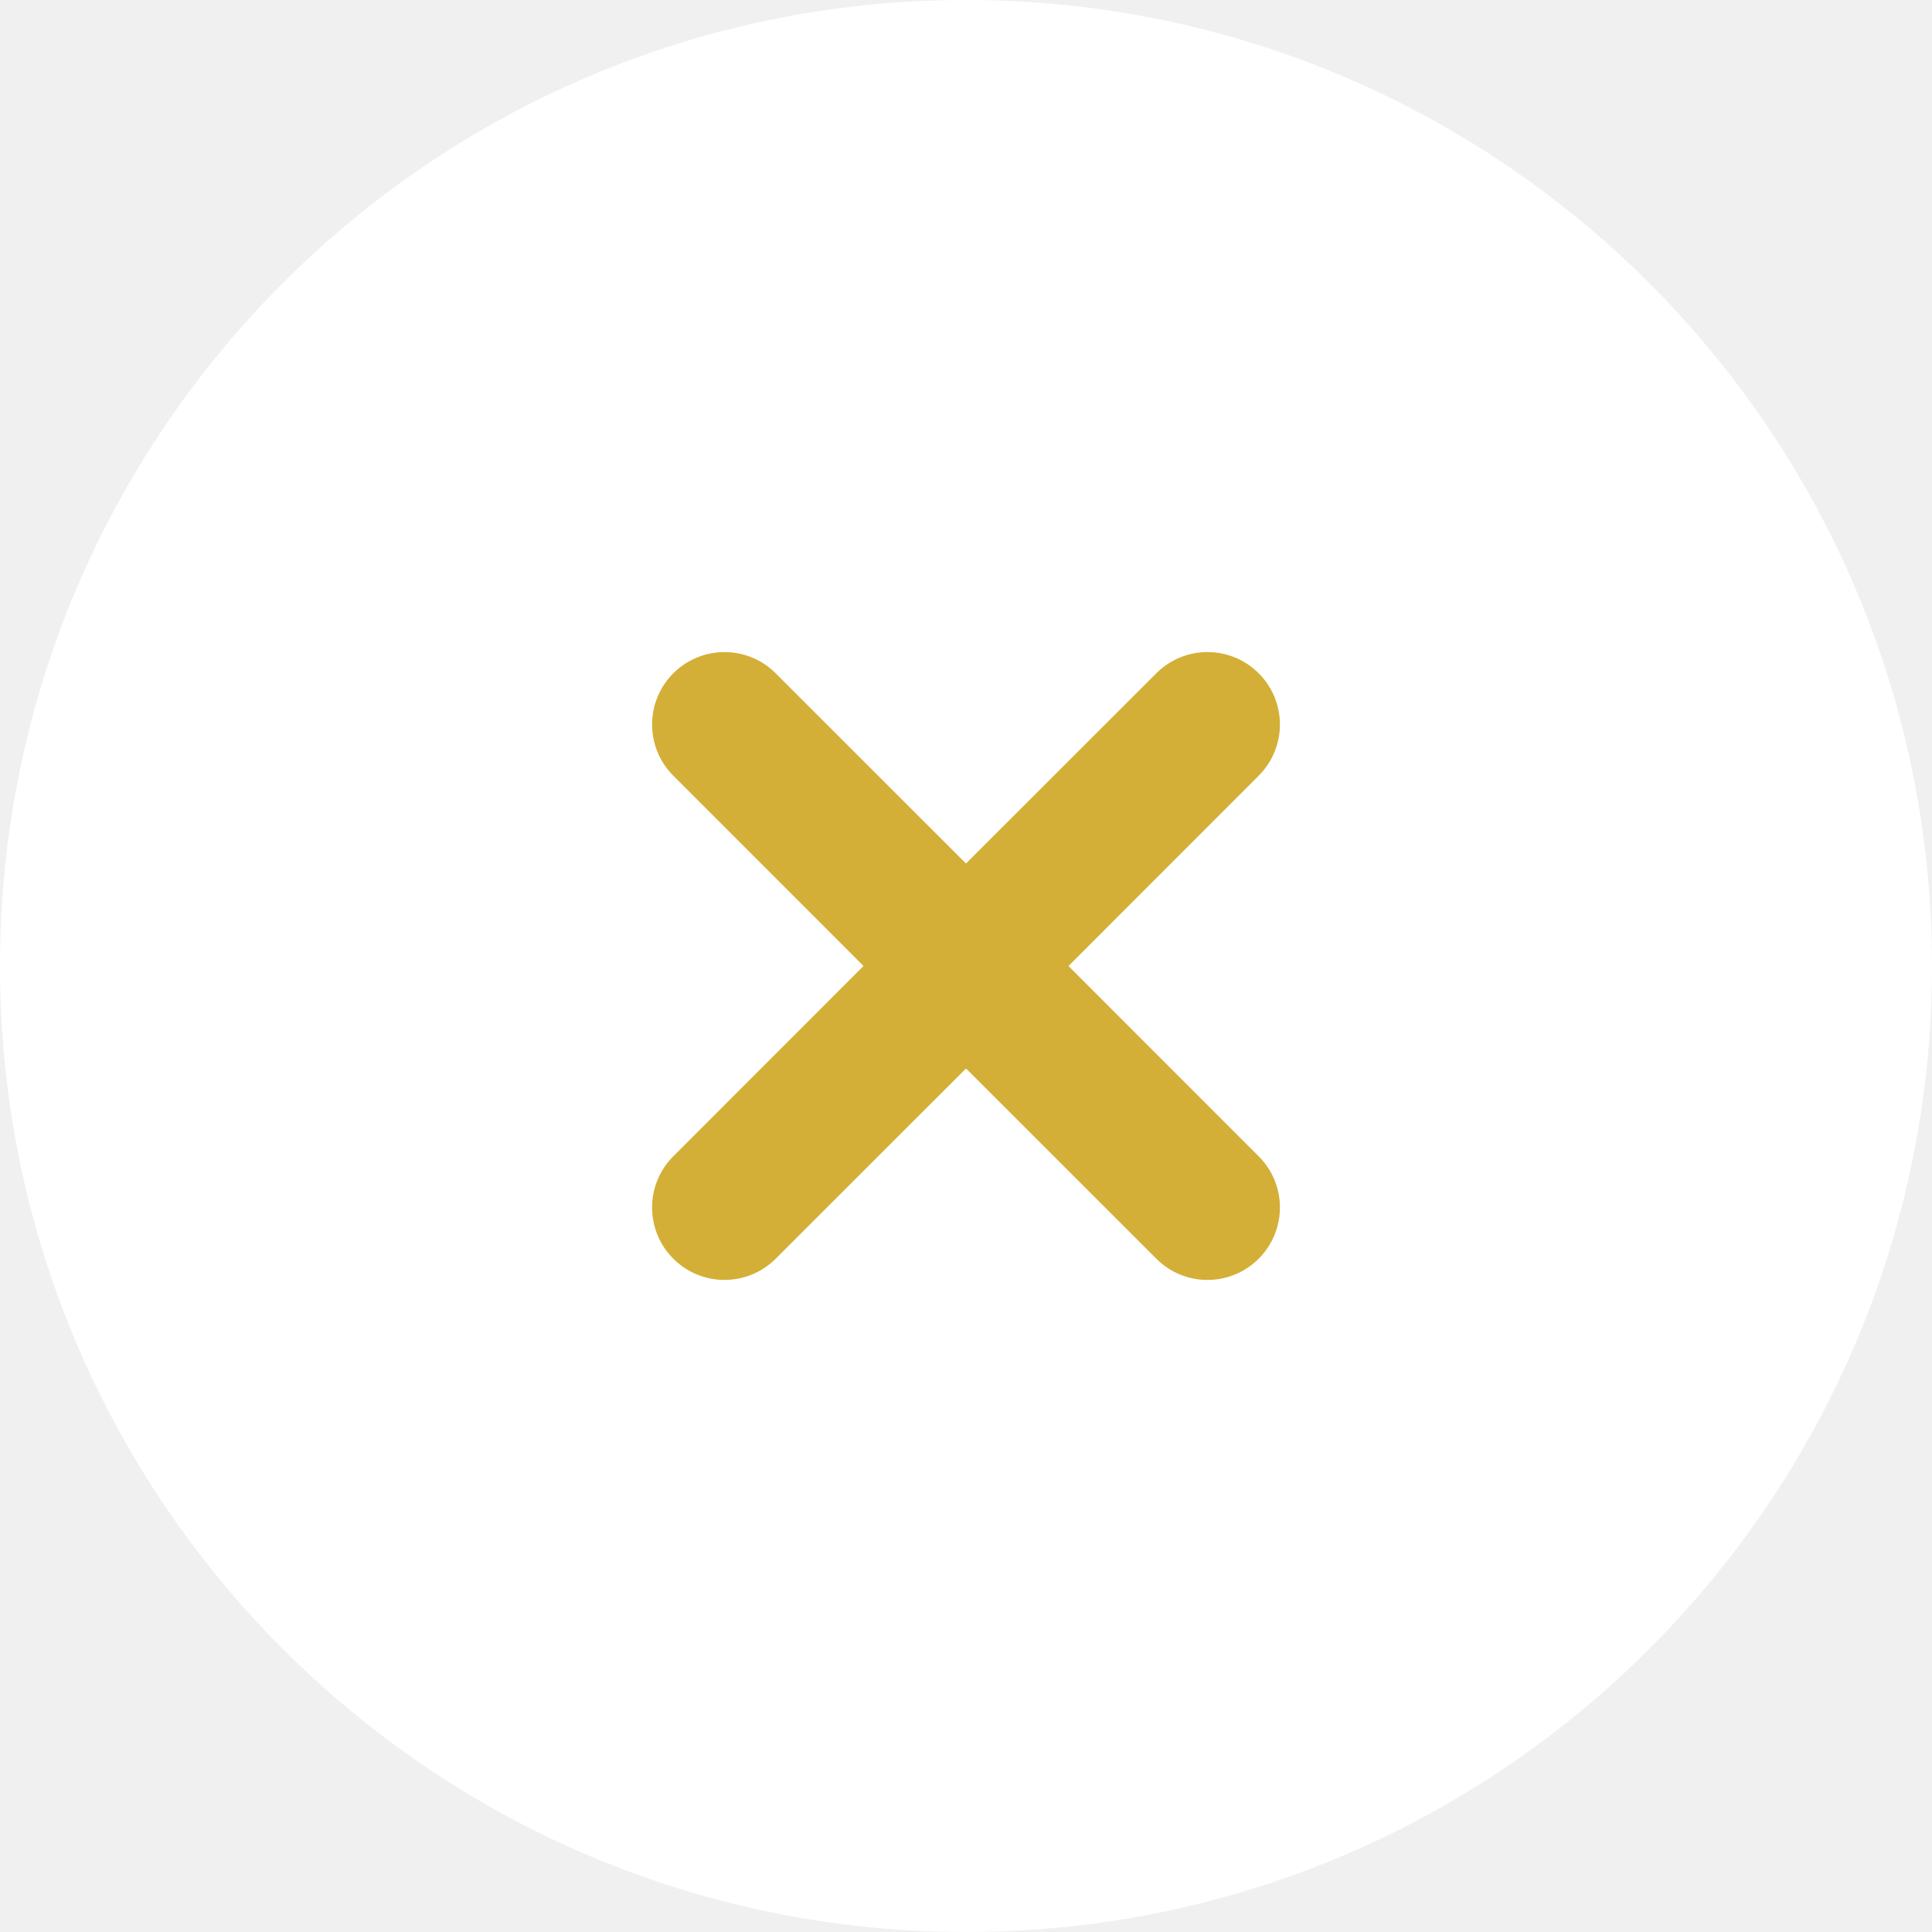
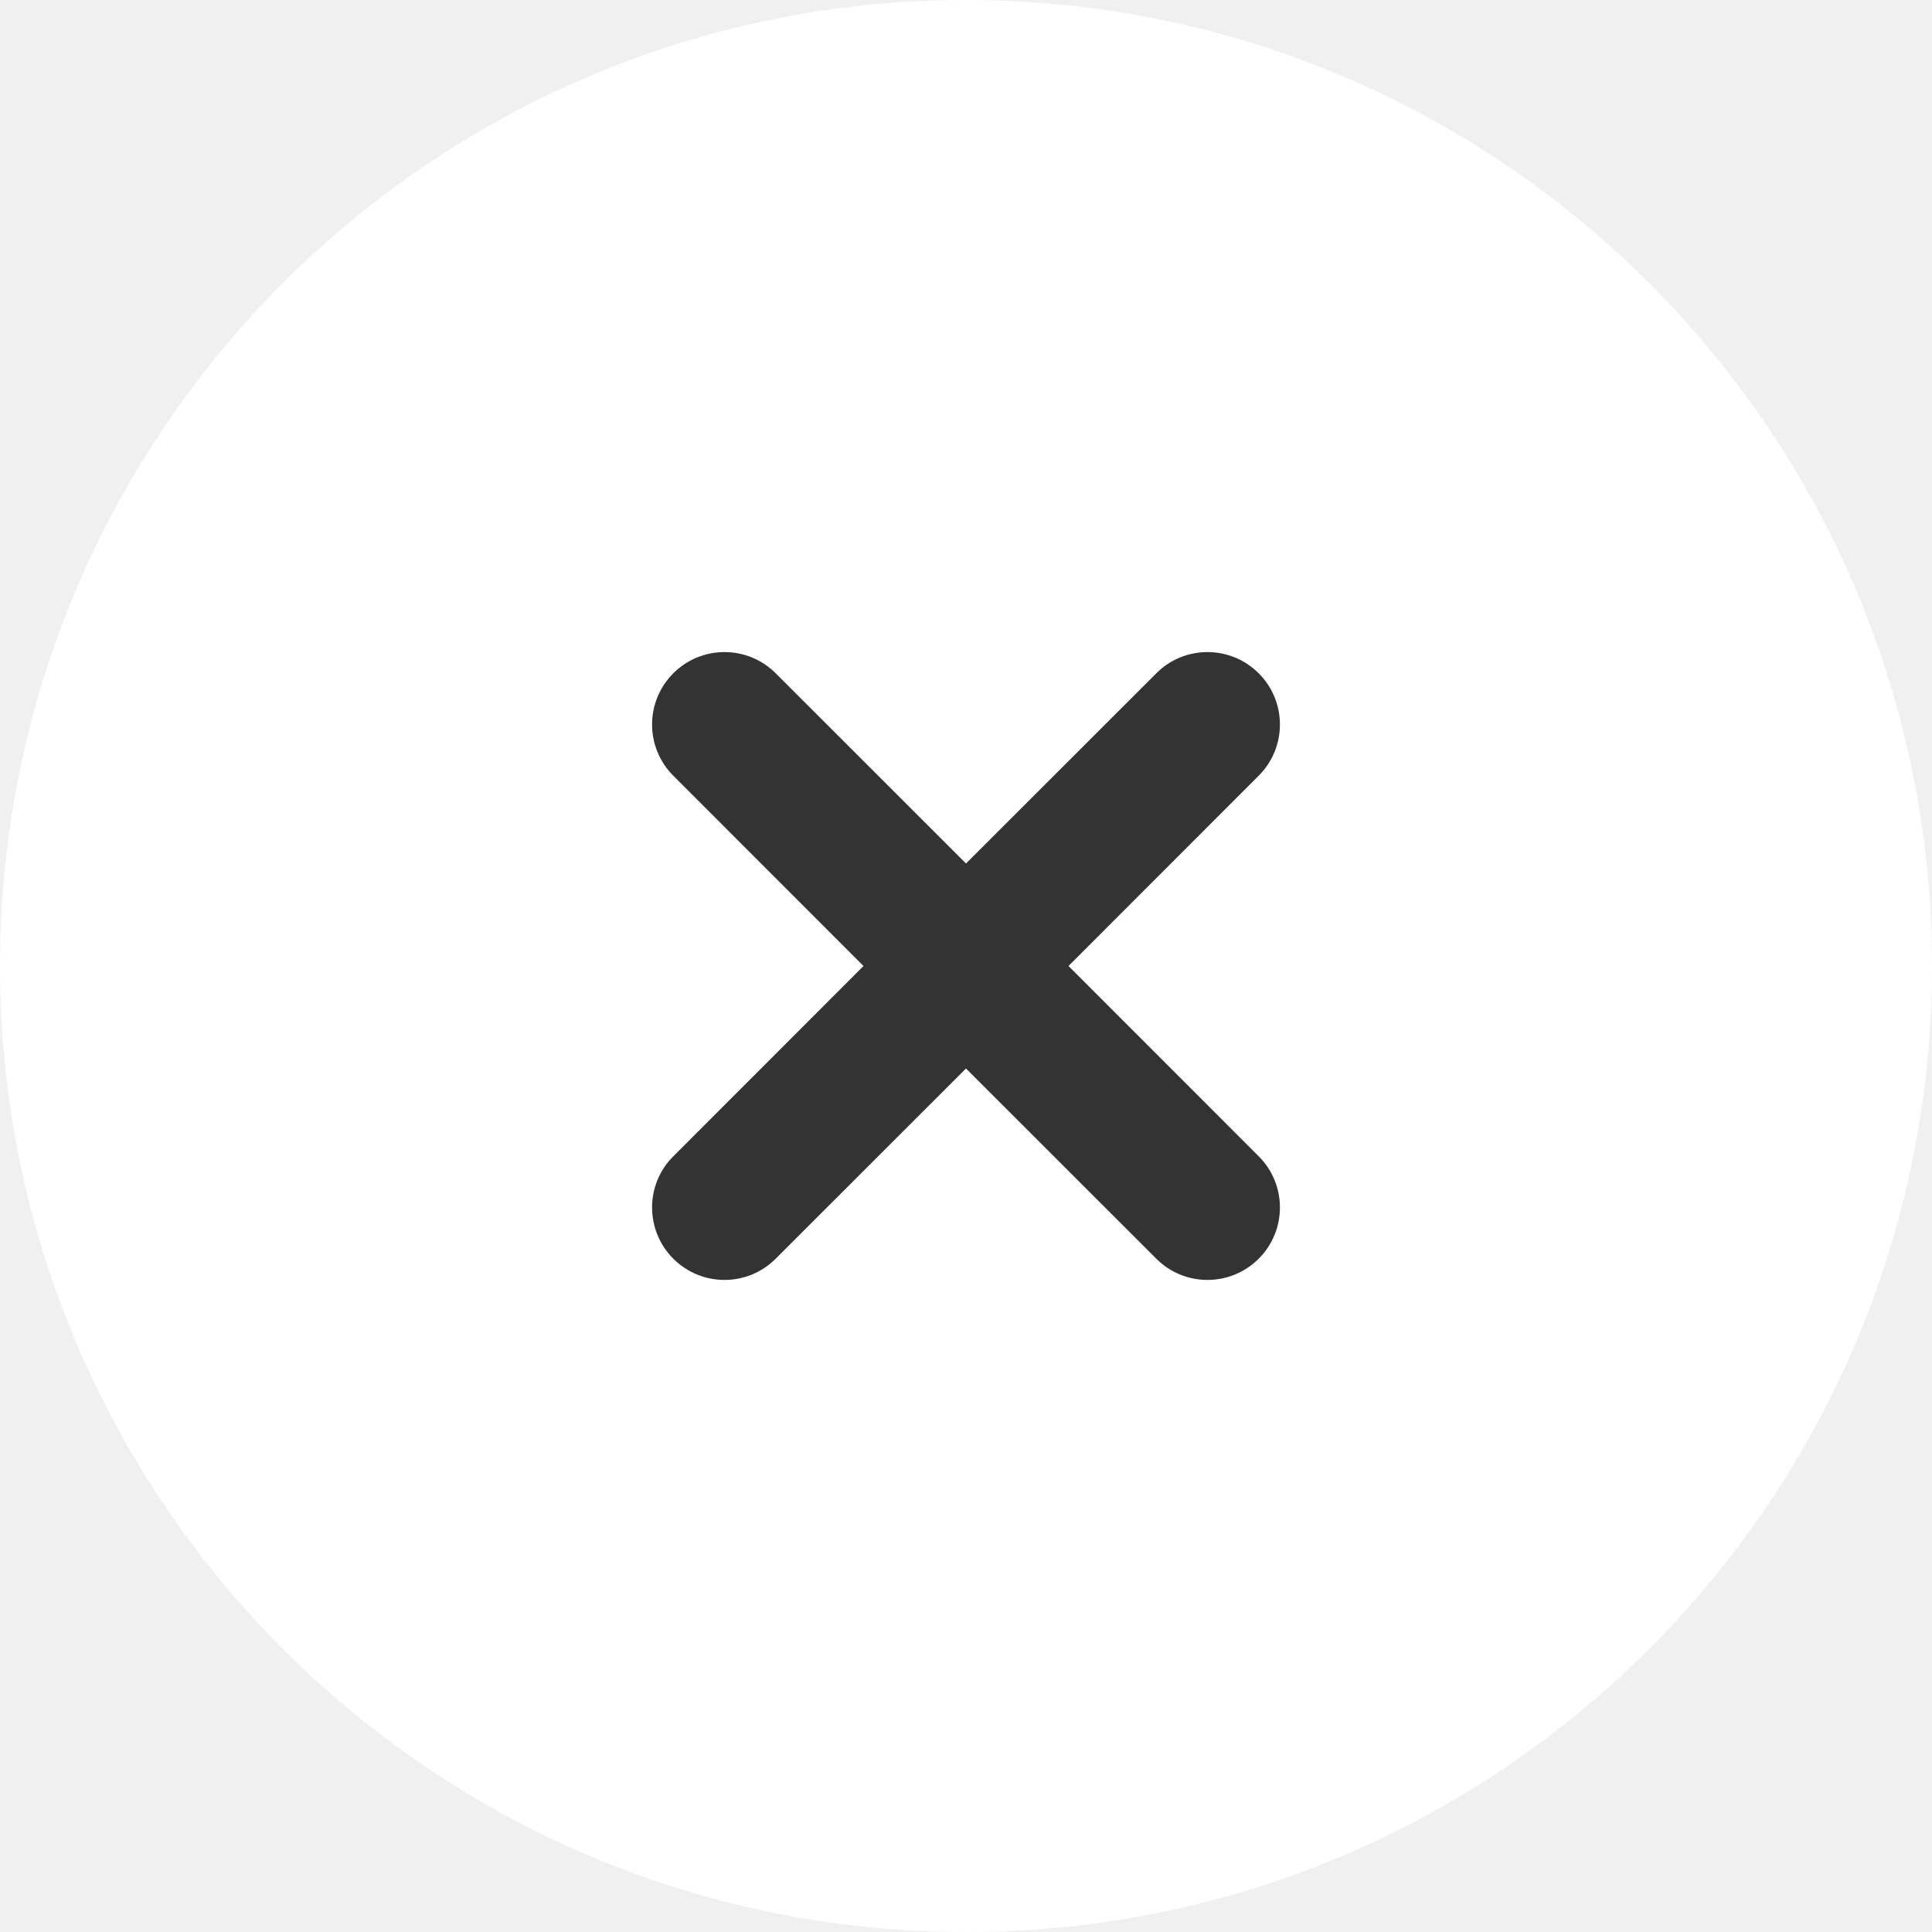
<svg xmlns="http://www.w3.org/2000/svg" width="20" height="20" viewBox="0 0 20 20" fill="none">
-   <rect x="5" y="5" width="10" height="9" fill="#d4af37" />
+   <rect x="5" y="5" width="10" height="9" fill="#333333" />
  <path fill-rule="evenodd" clip-rule="evenodd" d="M20 10C20 15.523 15.523 20 10 20C4.477 20 0 15.523 0 10C0 4.477 4.477 0 10 0C15.523 0 20 4.477 20 10ZM6.97 6.97C7.263 6.677 7.737 6.677 8.03 6.97L10 8.939L11.97 6.97C12.262 6.677 12.737 6.677 13.03 6.97C13.323 7.263 13.323 7.737 13.03 8.03L11.061 10L13.03 11.97C13.323 12.262 13.323 12.737 13.03 13.03C12.737 13.323 12.262 13.323 11.97 13.03L10 11.061L8.03 13.03C7.737 13.323 7.263 13.323 6.97 13.03C6.677 12.737 6.677 12.262 6.97 11.97L8.939 10L6.97 8.03C6.677 7.737 6.677 7.263 6.97 6.97Z" fill="white" />
</svg>
